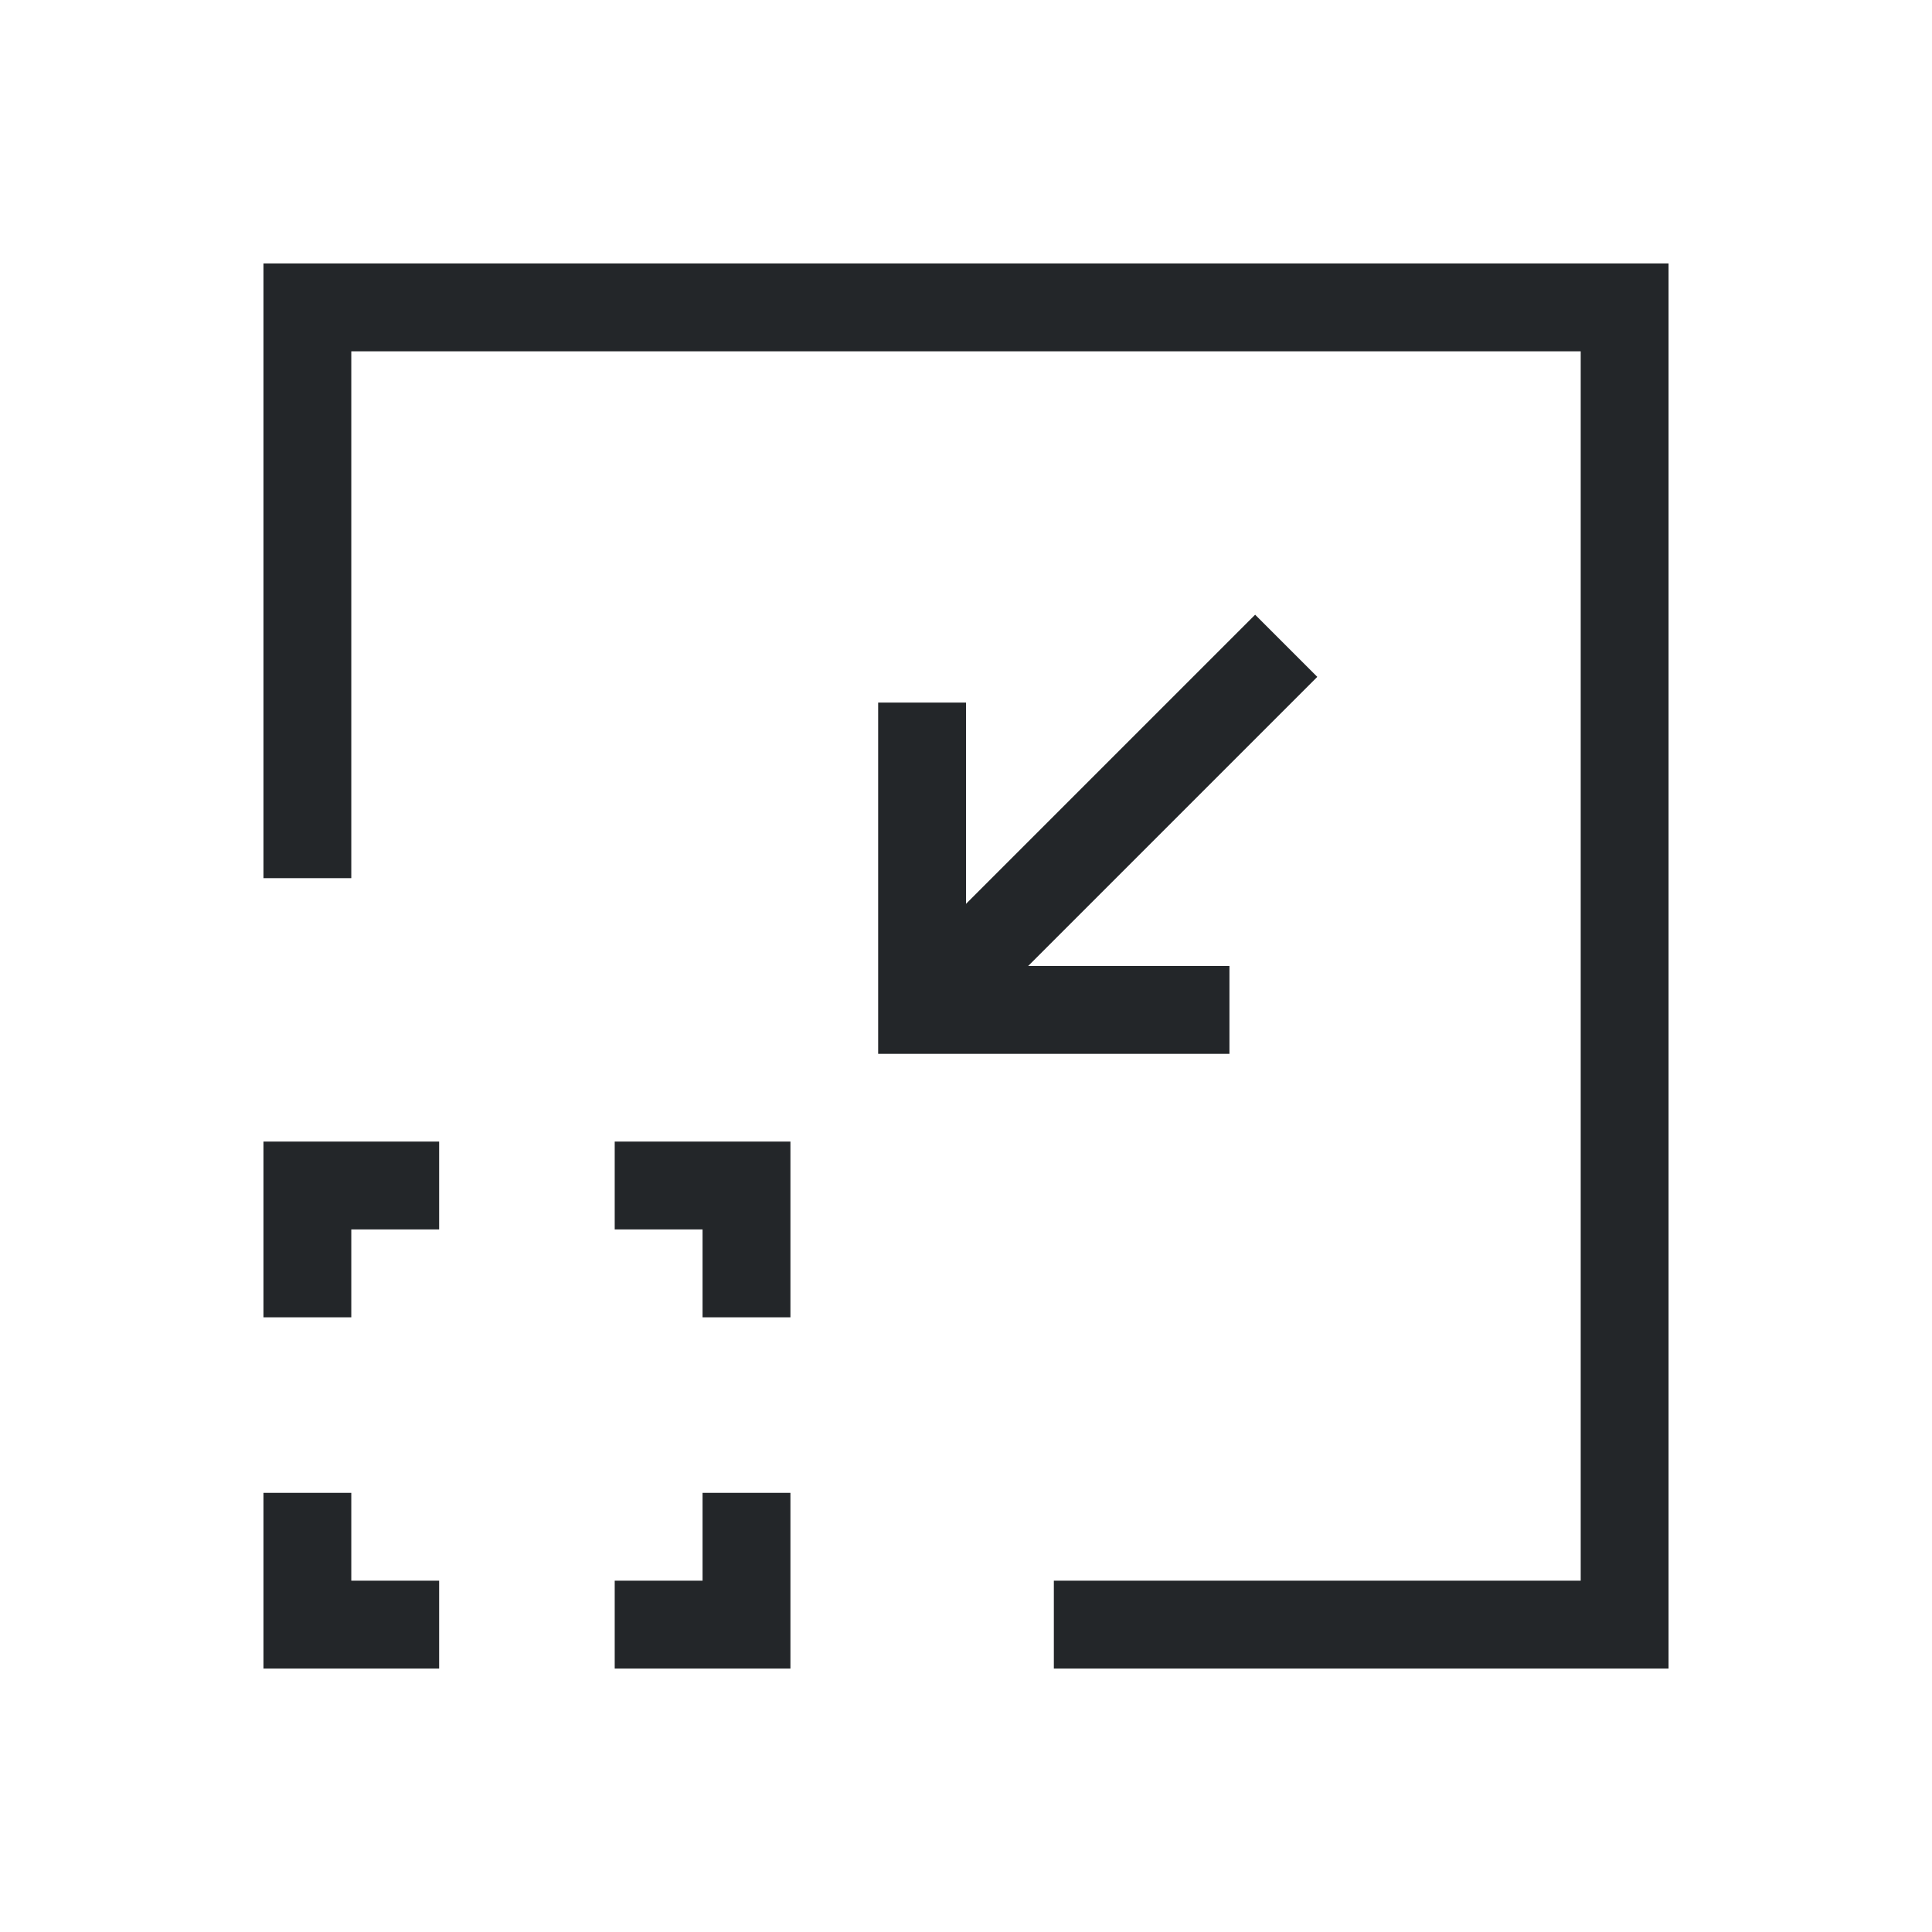
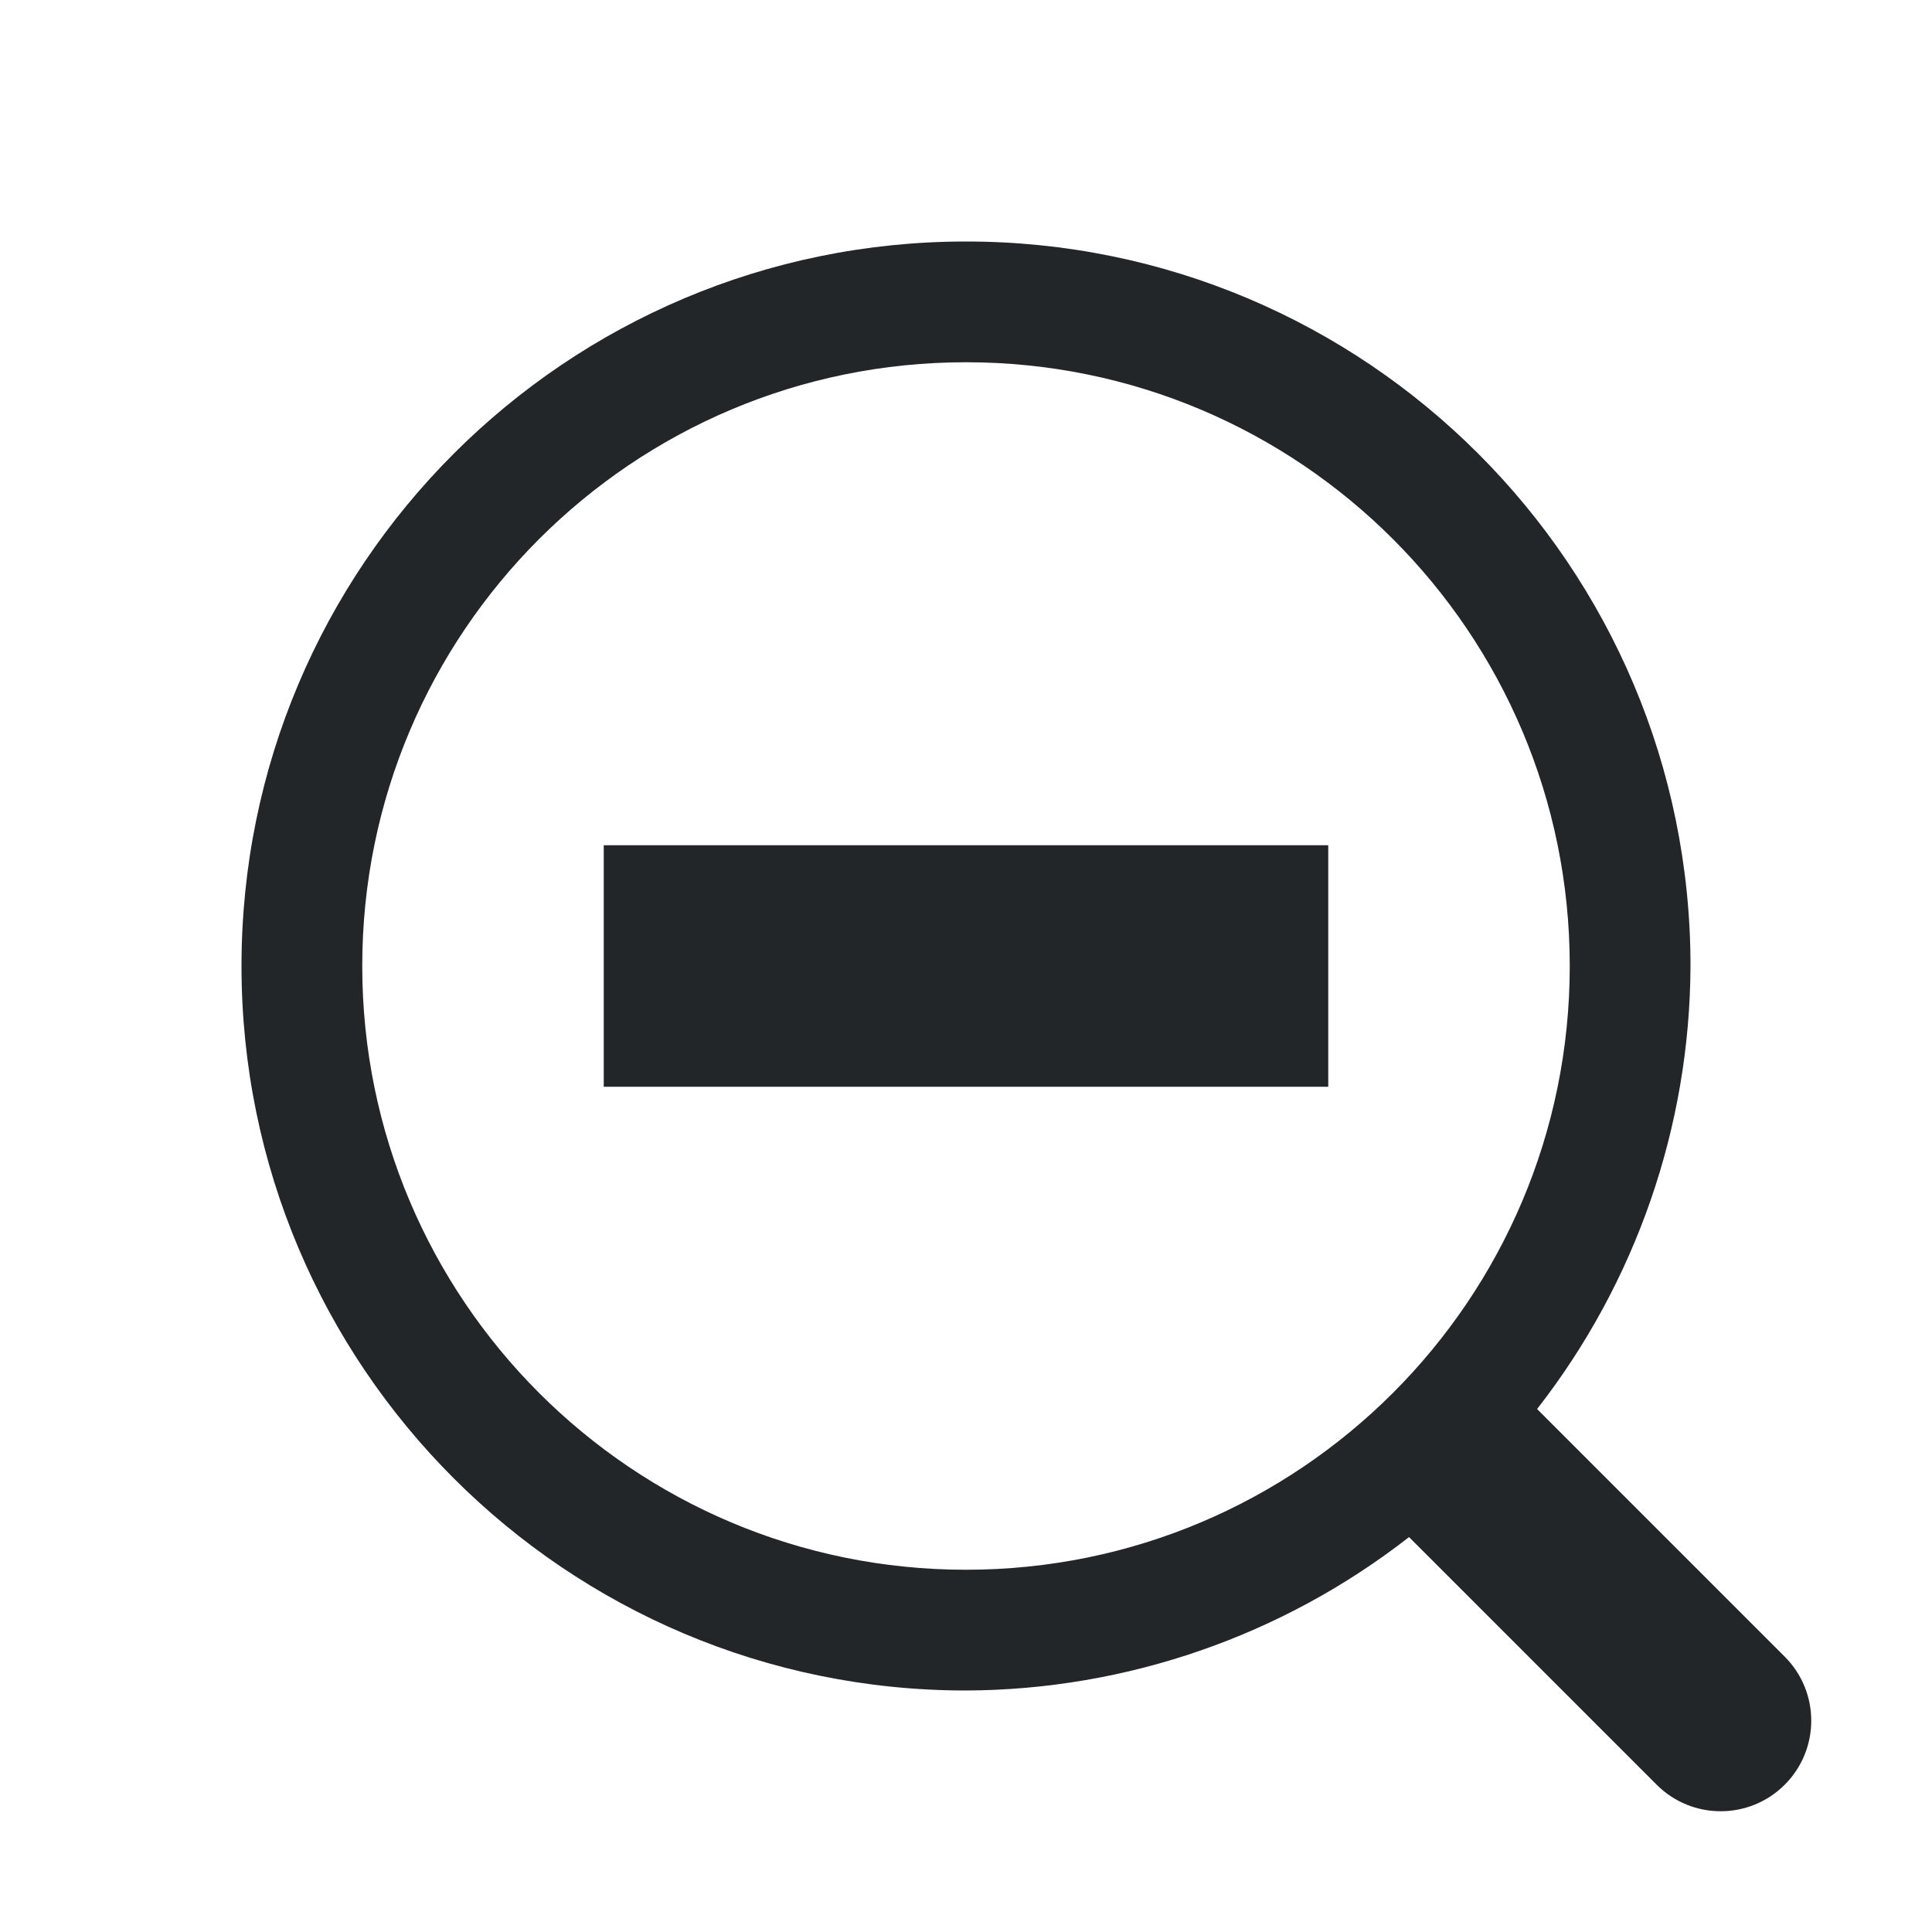
<svg xmlns="http://www.w3.org/2000/svg" width="64" height="64" viewBox="0 0 64 64">
-   <path fill-rule="nonzero" fill="rgb(13.725%, 14.902%, 16.078%)" fill-opacity="1" d="M 8.727 8.727 L 8.727 29.09 L 11.637 29.09 L 11.637 11.637 L 52.363 11.637 L 52.363 52.363 L 34.91 52.363 L 34.91 55.273 L 55.273 55.273 L 55.273 8.727 Z M 41.578 20.363 L 32 29.941 L 32 23.273 L 29.09 23.273 L 29.09 34.91 L 40.727 34.91 L 40.727 32 L 34.059 32 L 43.637 22.422 Z M 8.727 37.816 L 8.727 43.637 L 11.637 43.637 L 11.637 40.727 L 14.547 40.727 L 14.547 37.816 Z M 20.363 37.816 L 20.363 40.727 L 23.273 40.727 L 23.273 43.637 L 26.184 43.637 L 26.184 37.816 Z M 8.727 49.453 L 8.727 55.273 L 14.547 55.273 L 14.547 52.363 L 11.637 52.363 L 11.637 49.453 Z M 23.273 49.453 L 23.273 52.363 L 20.363 52.363 L 20.363 55.273 L 26.184 55.273 L 26.184 49.453 Z M 23.273 49.453 " />
+   <path fill-rule="nonzero" fill="rgb(13.725%, 14.902%, 16.078%)" fill-opacity="1" d="M 32 8 C 18.746 8 8 18.746 8 32 C 8 45.254 18.746 56 32 56 C 37.32 55.98 42.48 54.191 46.676 50.918 L 54.879 59.121 C 56.051 60.293 57.949 60.293 59.121 59.121 C 60.293 57.949 60.293 56.051 59.121 54.879 L 50.918 46.676 C 54.191 42.48 55.98 37.32 56 32 C 56 18.746 45.254 8 32 8 Z M 32 12 C 43.047 12 52 20.953 52 32 C 52 43.047 43.047 52 32 52 C 20.953 52 12 43.047 12 32 C 12 20.953 20.953 12 32 12 Z M 20 28 L 20 36 L 44 36 L 44 28 Z M 20 28 " />
</svg>
